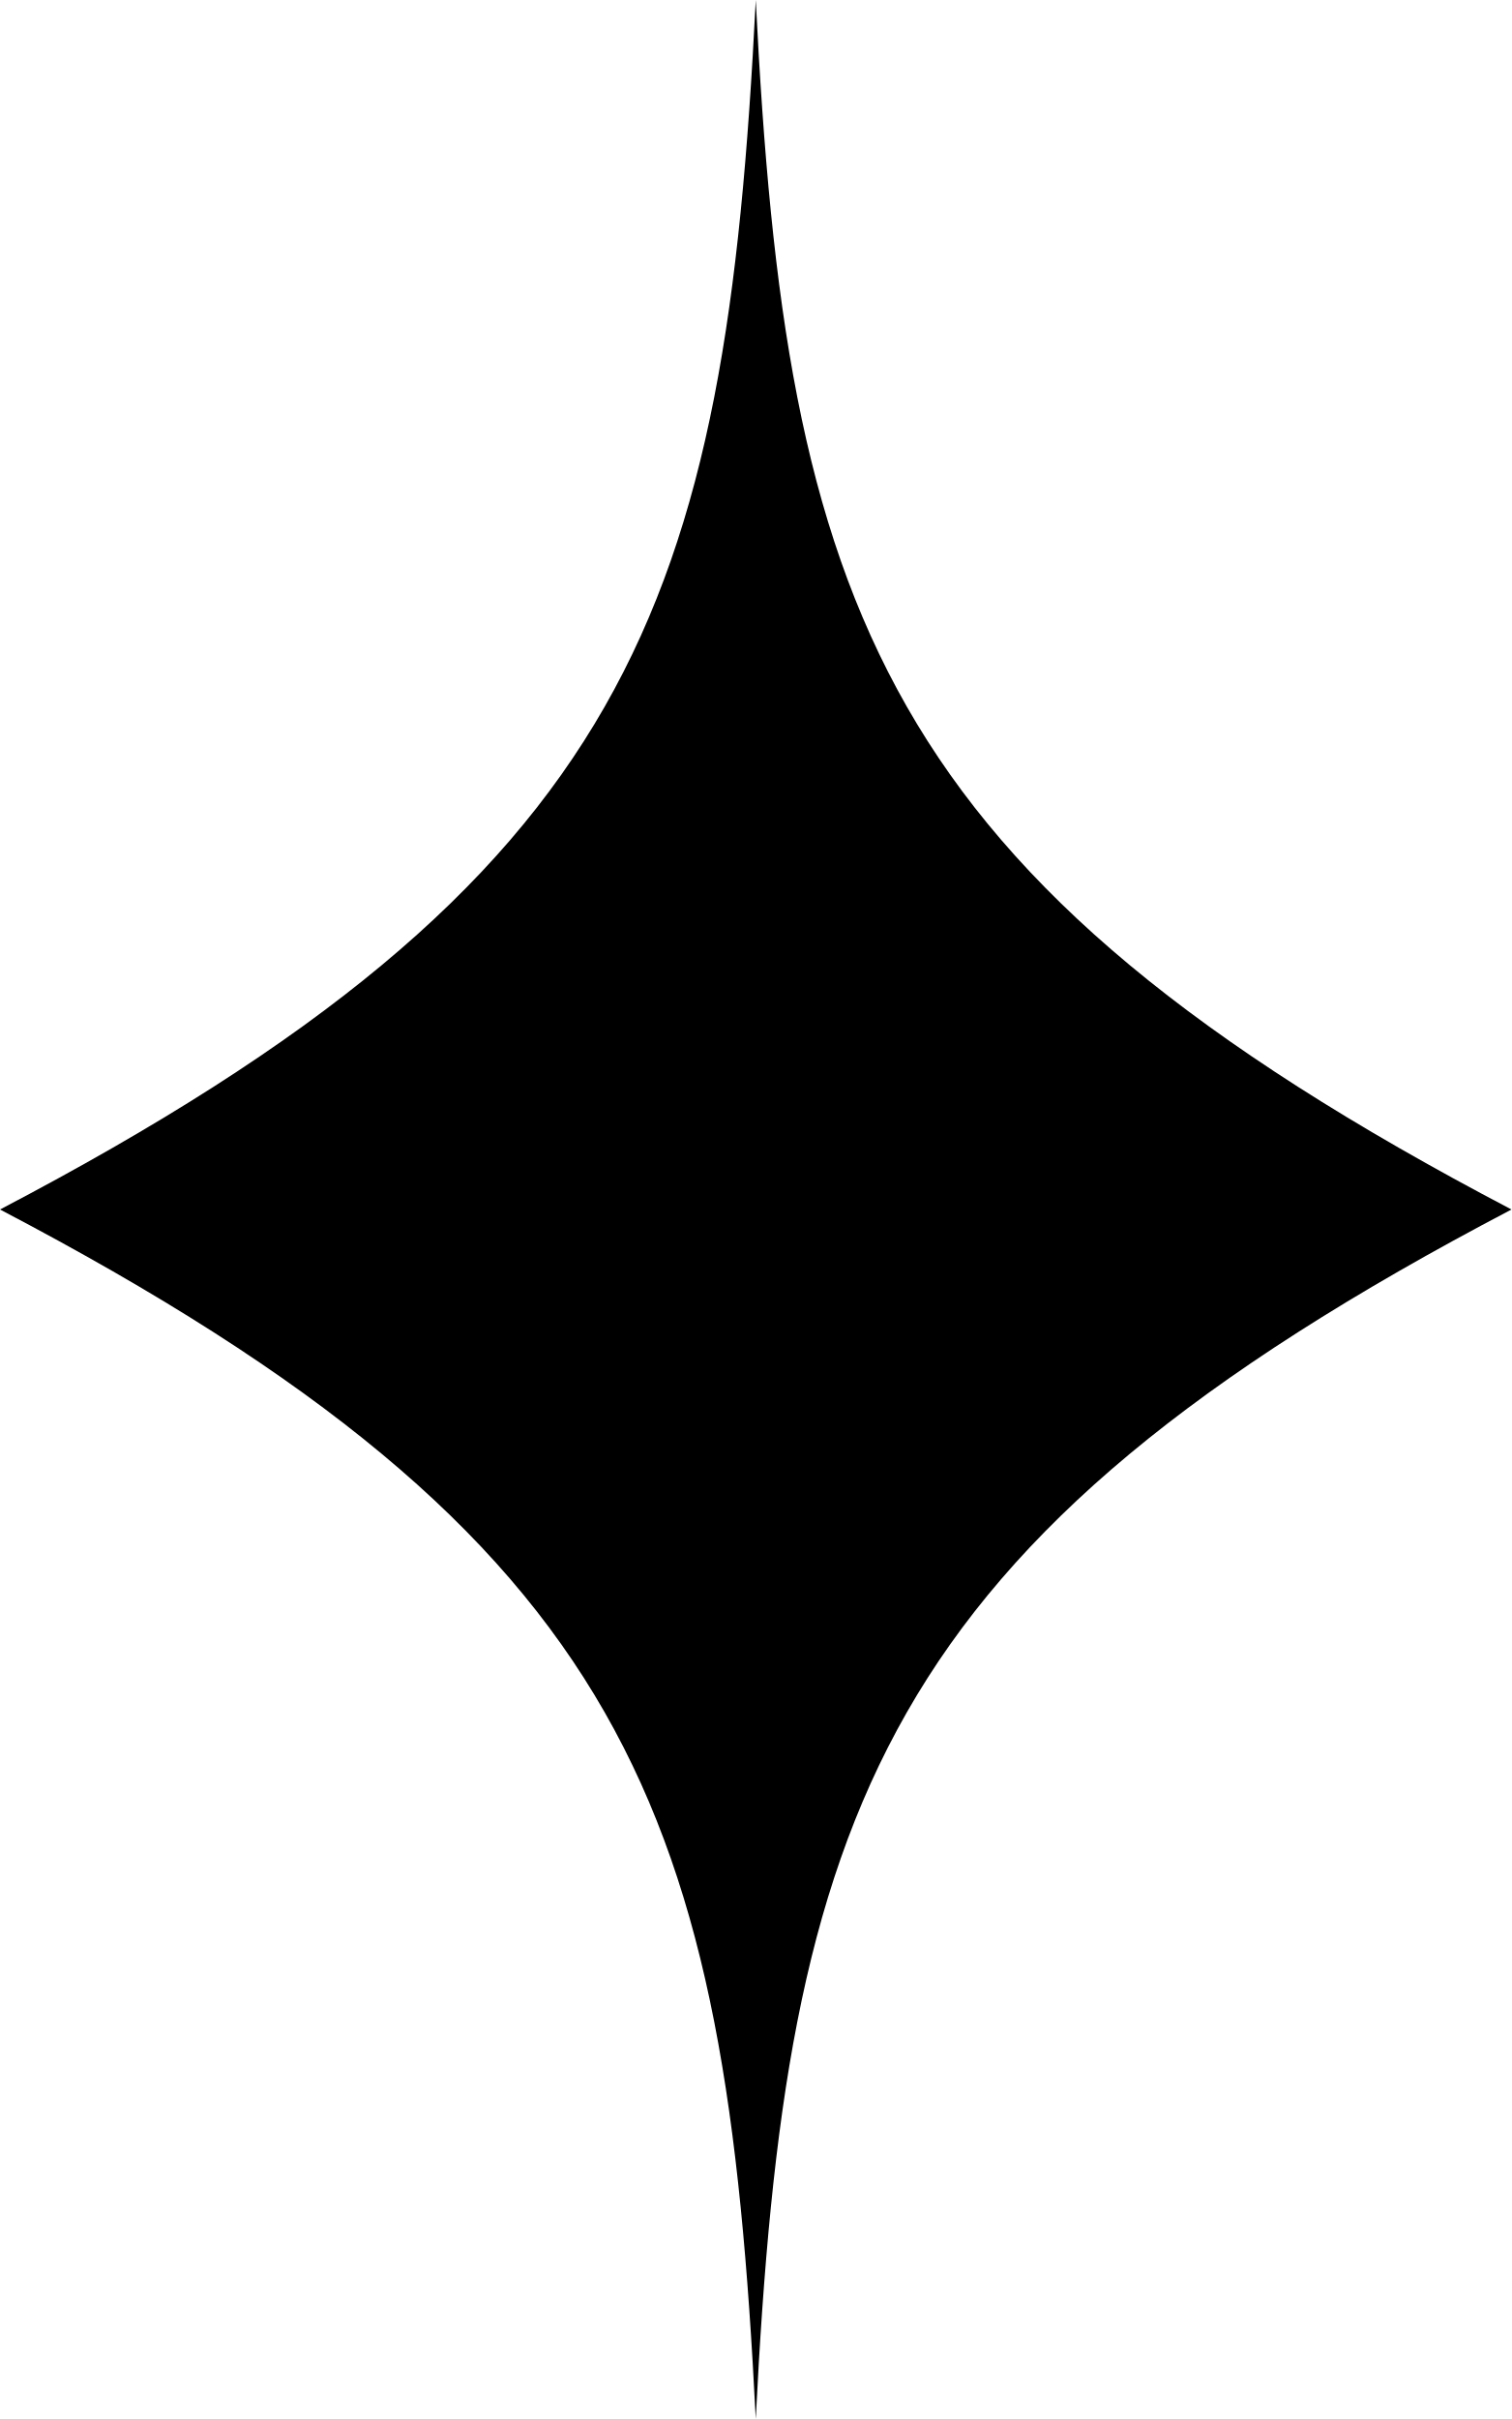
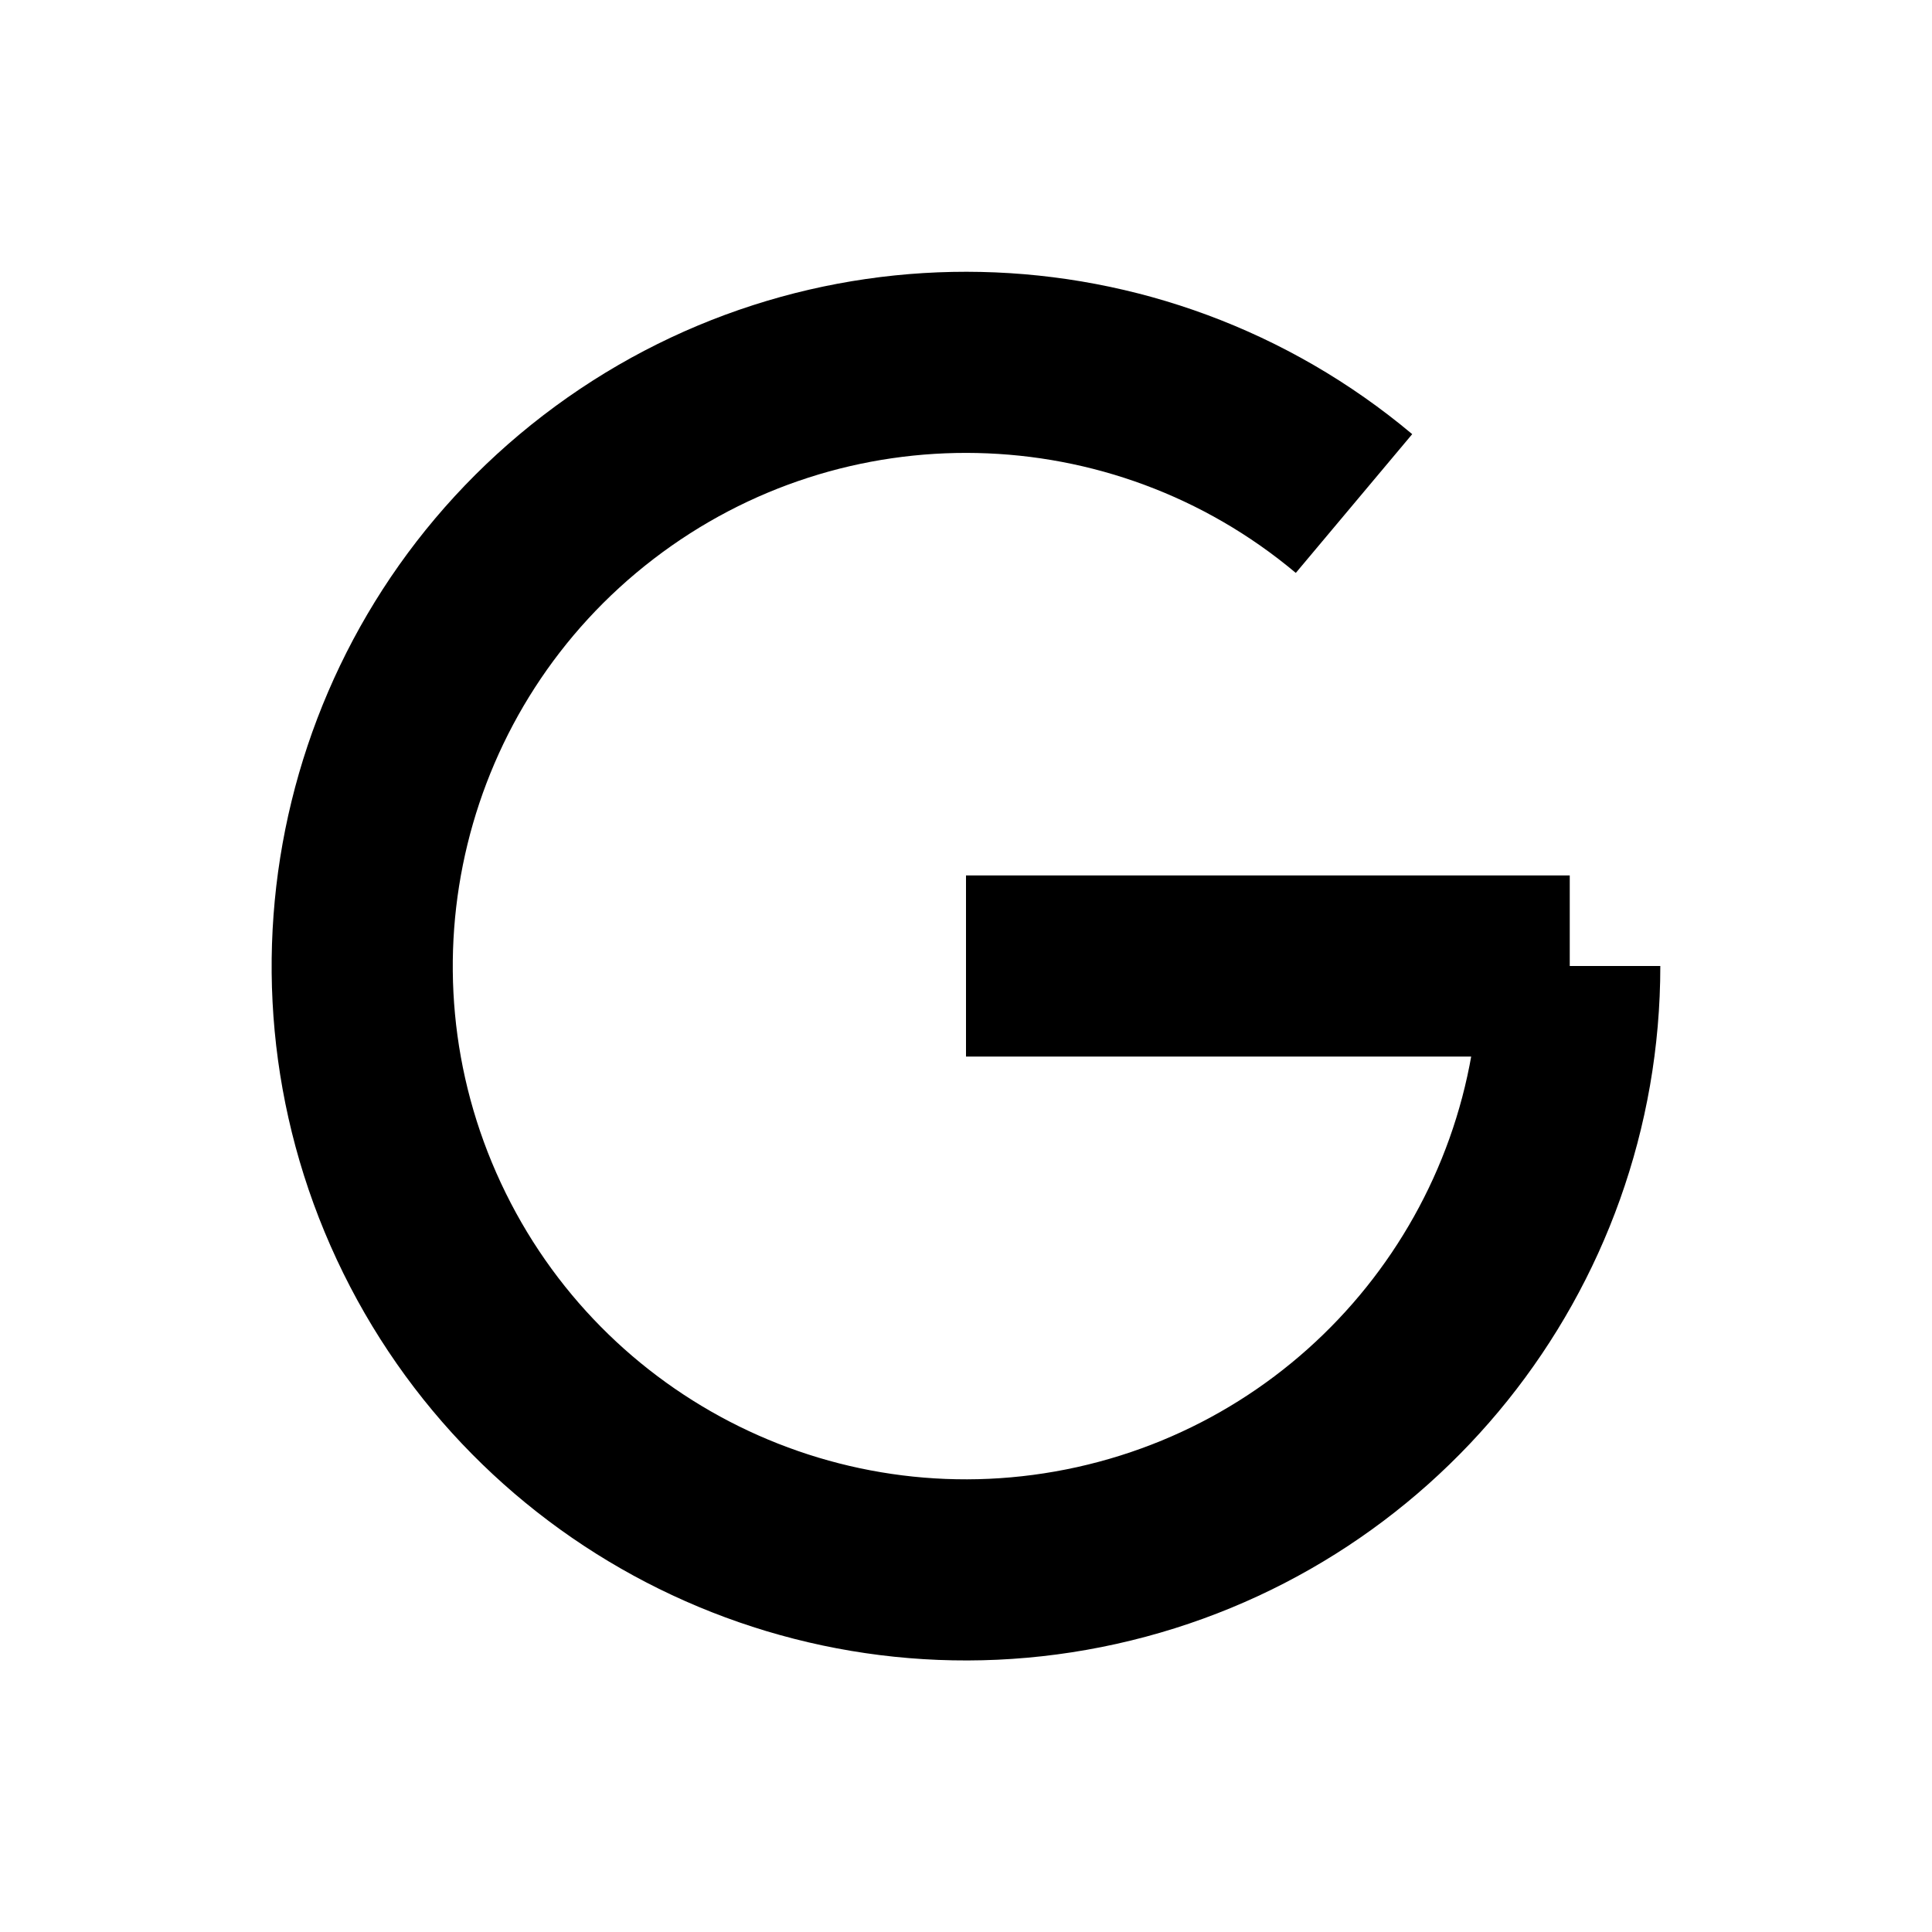
- <svg xmlns="http://www.w3.org/2000/svg" viewBox="0 0 100 160" width="100" height="160" aria-hidden="true" focusable="false">
-   <path fill="currentColor" d="M50 0C52 40 58 58 100 80C58 102 52 120 50 160C48 120 42 102 0 80C42 58 48 40 50 0Z" />
+ <svg xmlns="http://www.w3.org/2000/svg" viewBox="0 0 96 96" width="96" height="96" aria-hidden="true" focusable="false">
+   <path d="M67.28 25.02A30 30 0 1 0 78 48M48 48H78" fill="none" stroke="currentColor" stroke-width="9" />
</svg>
